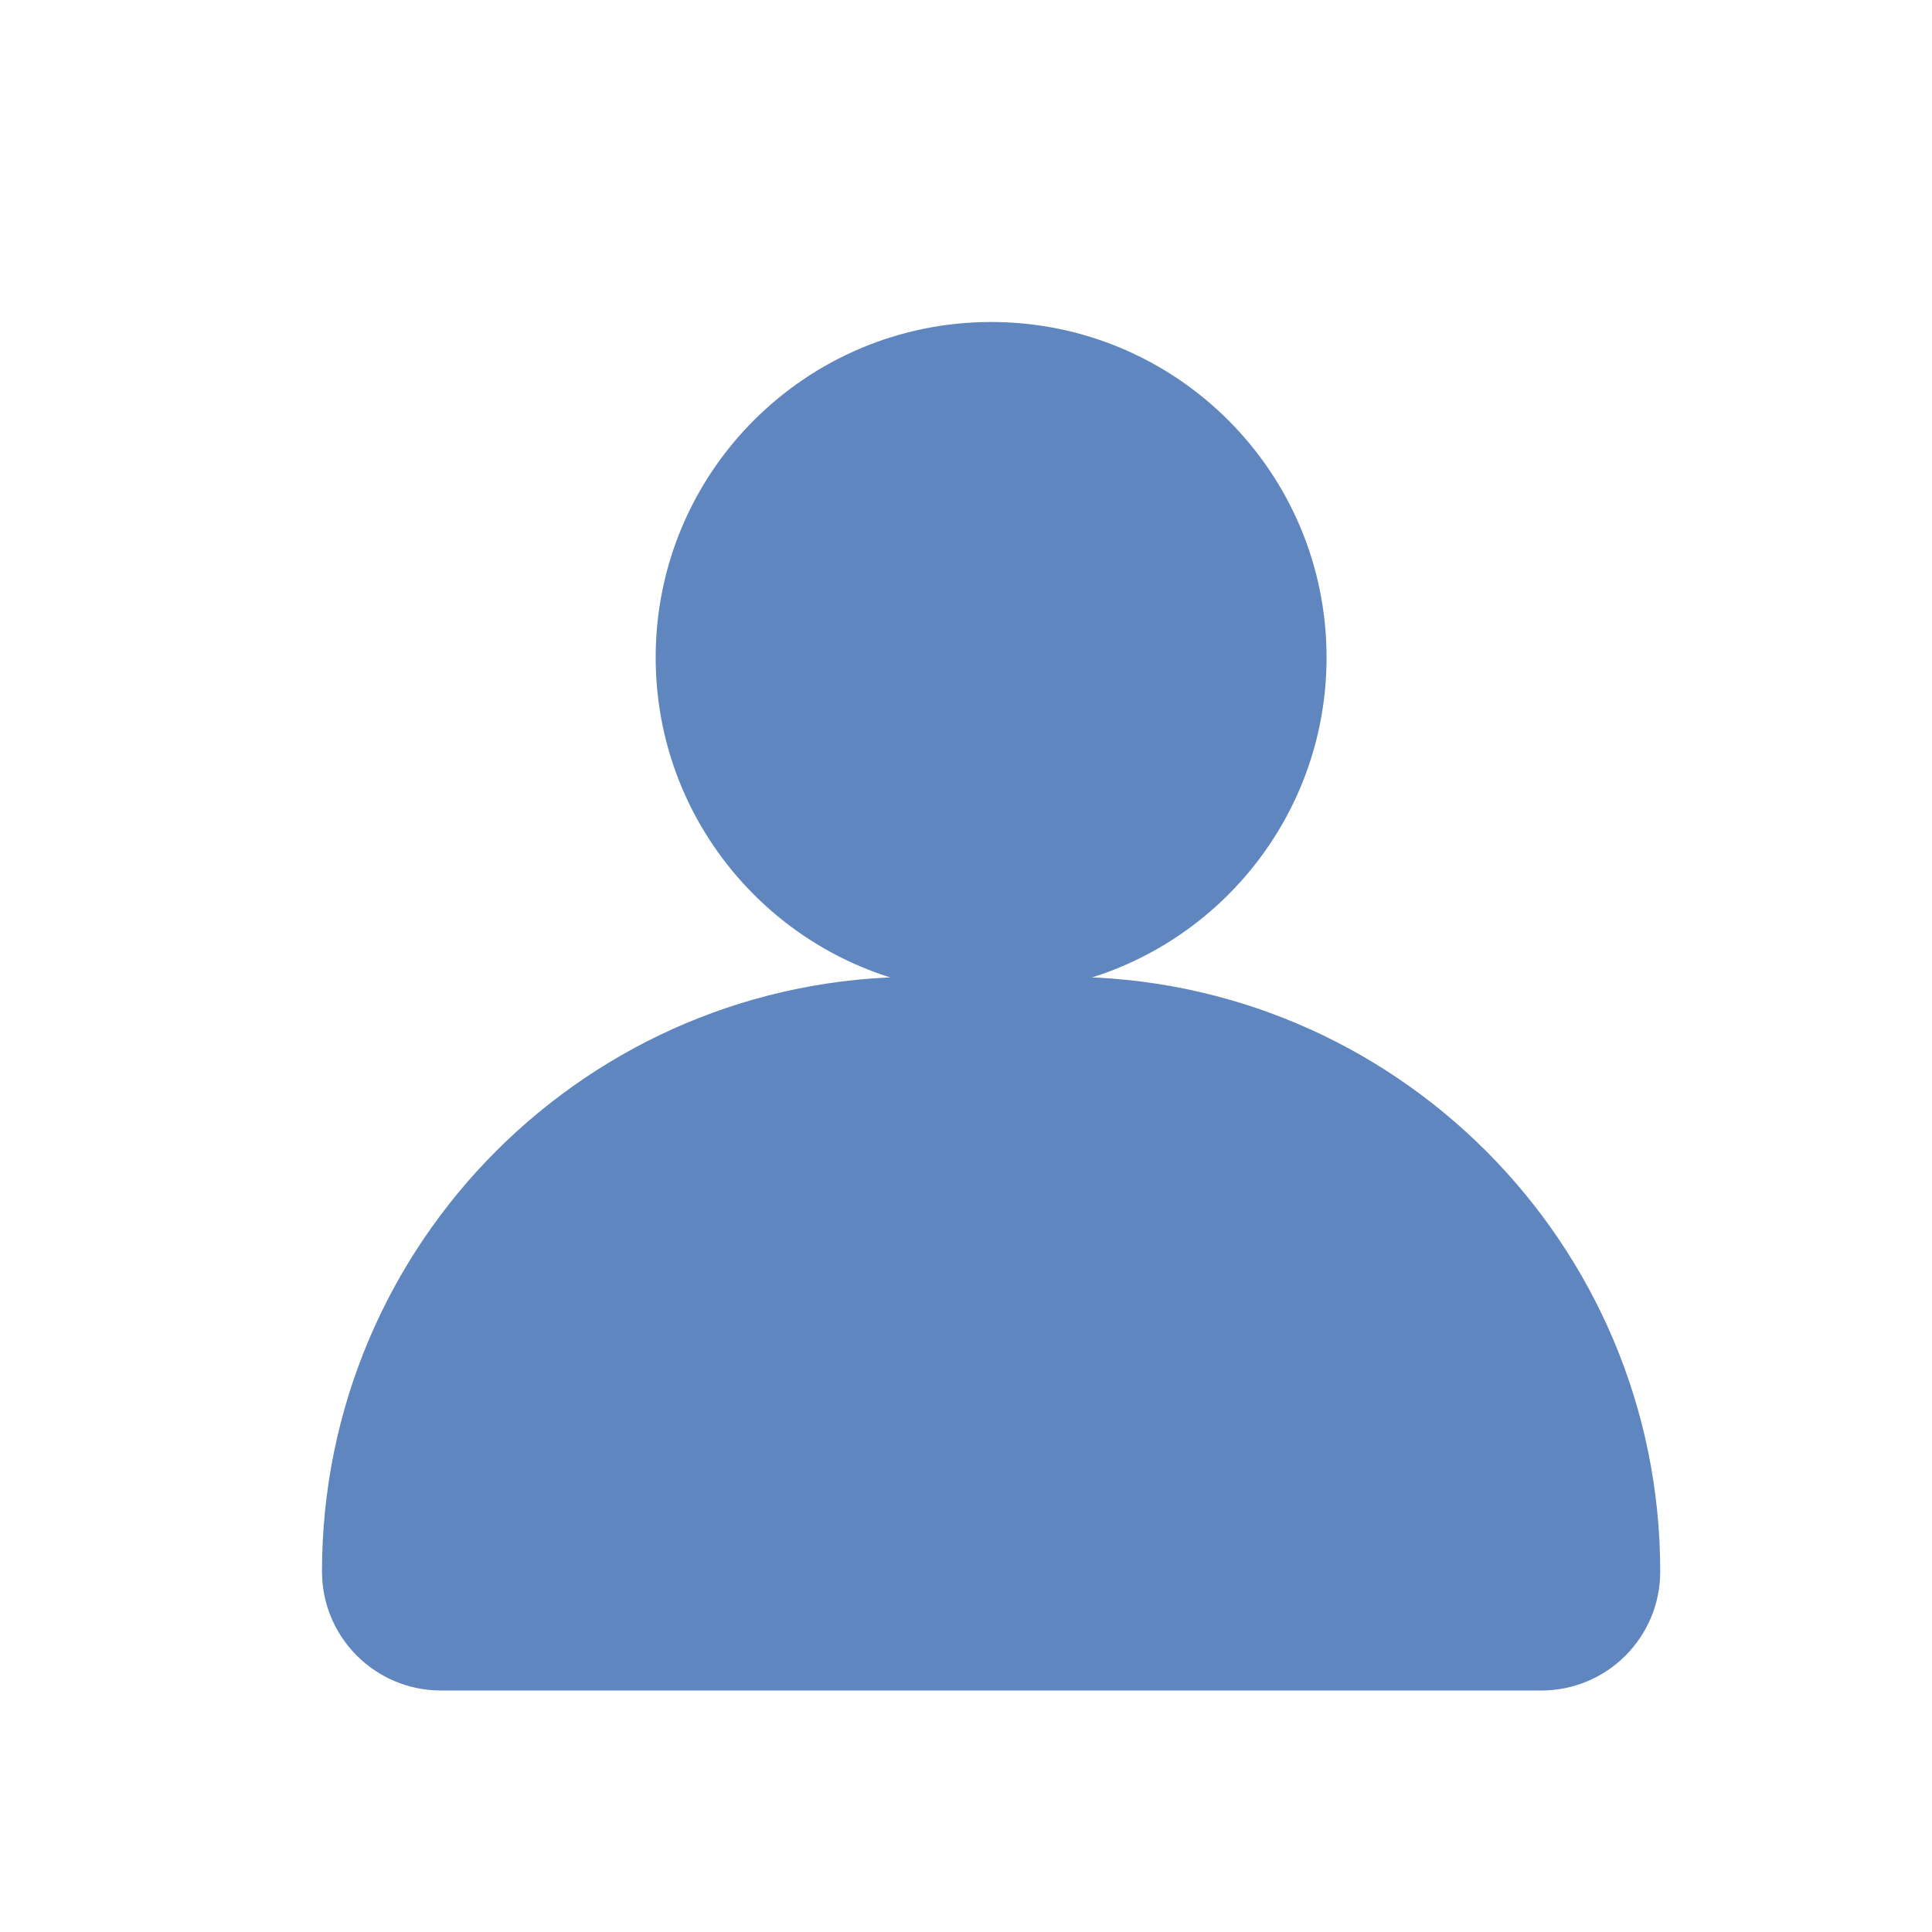
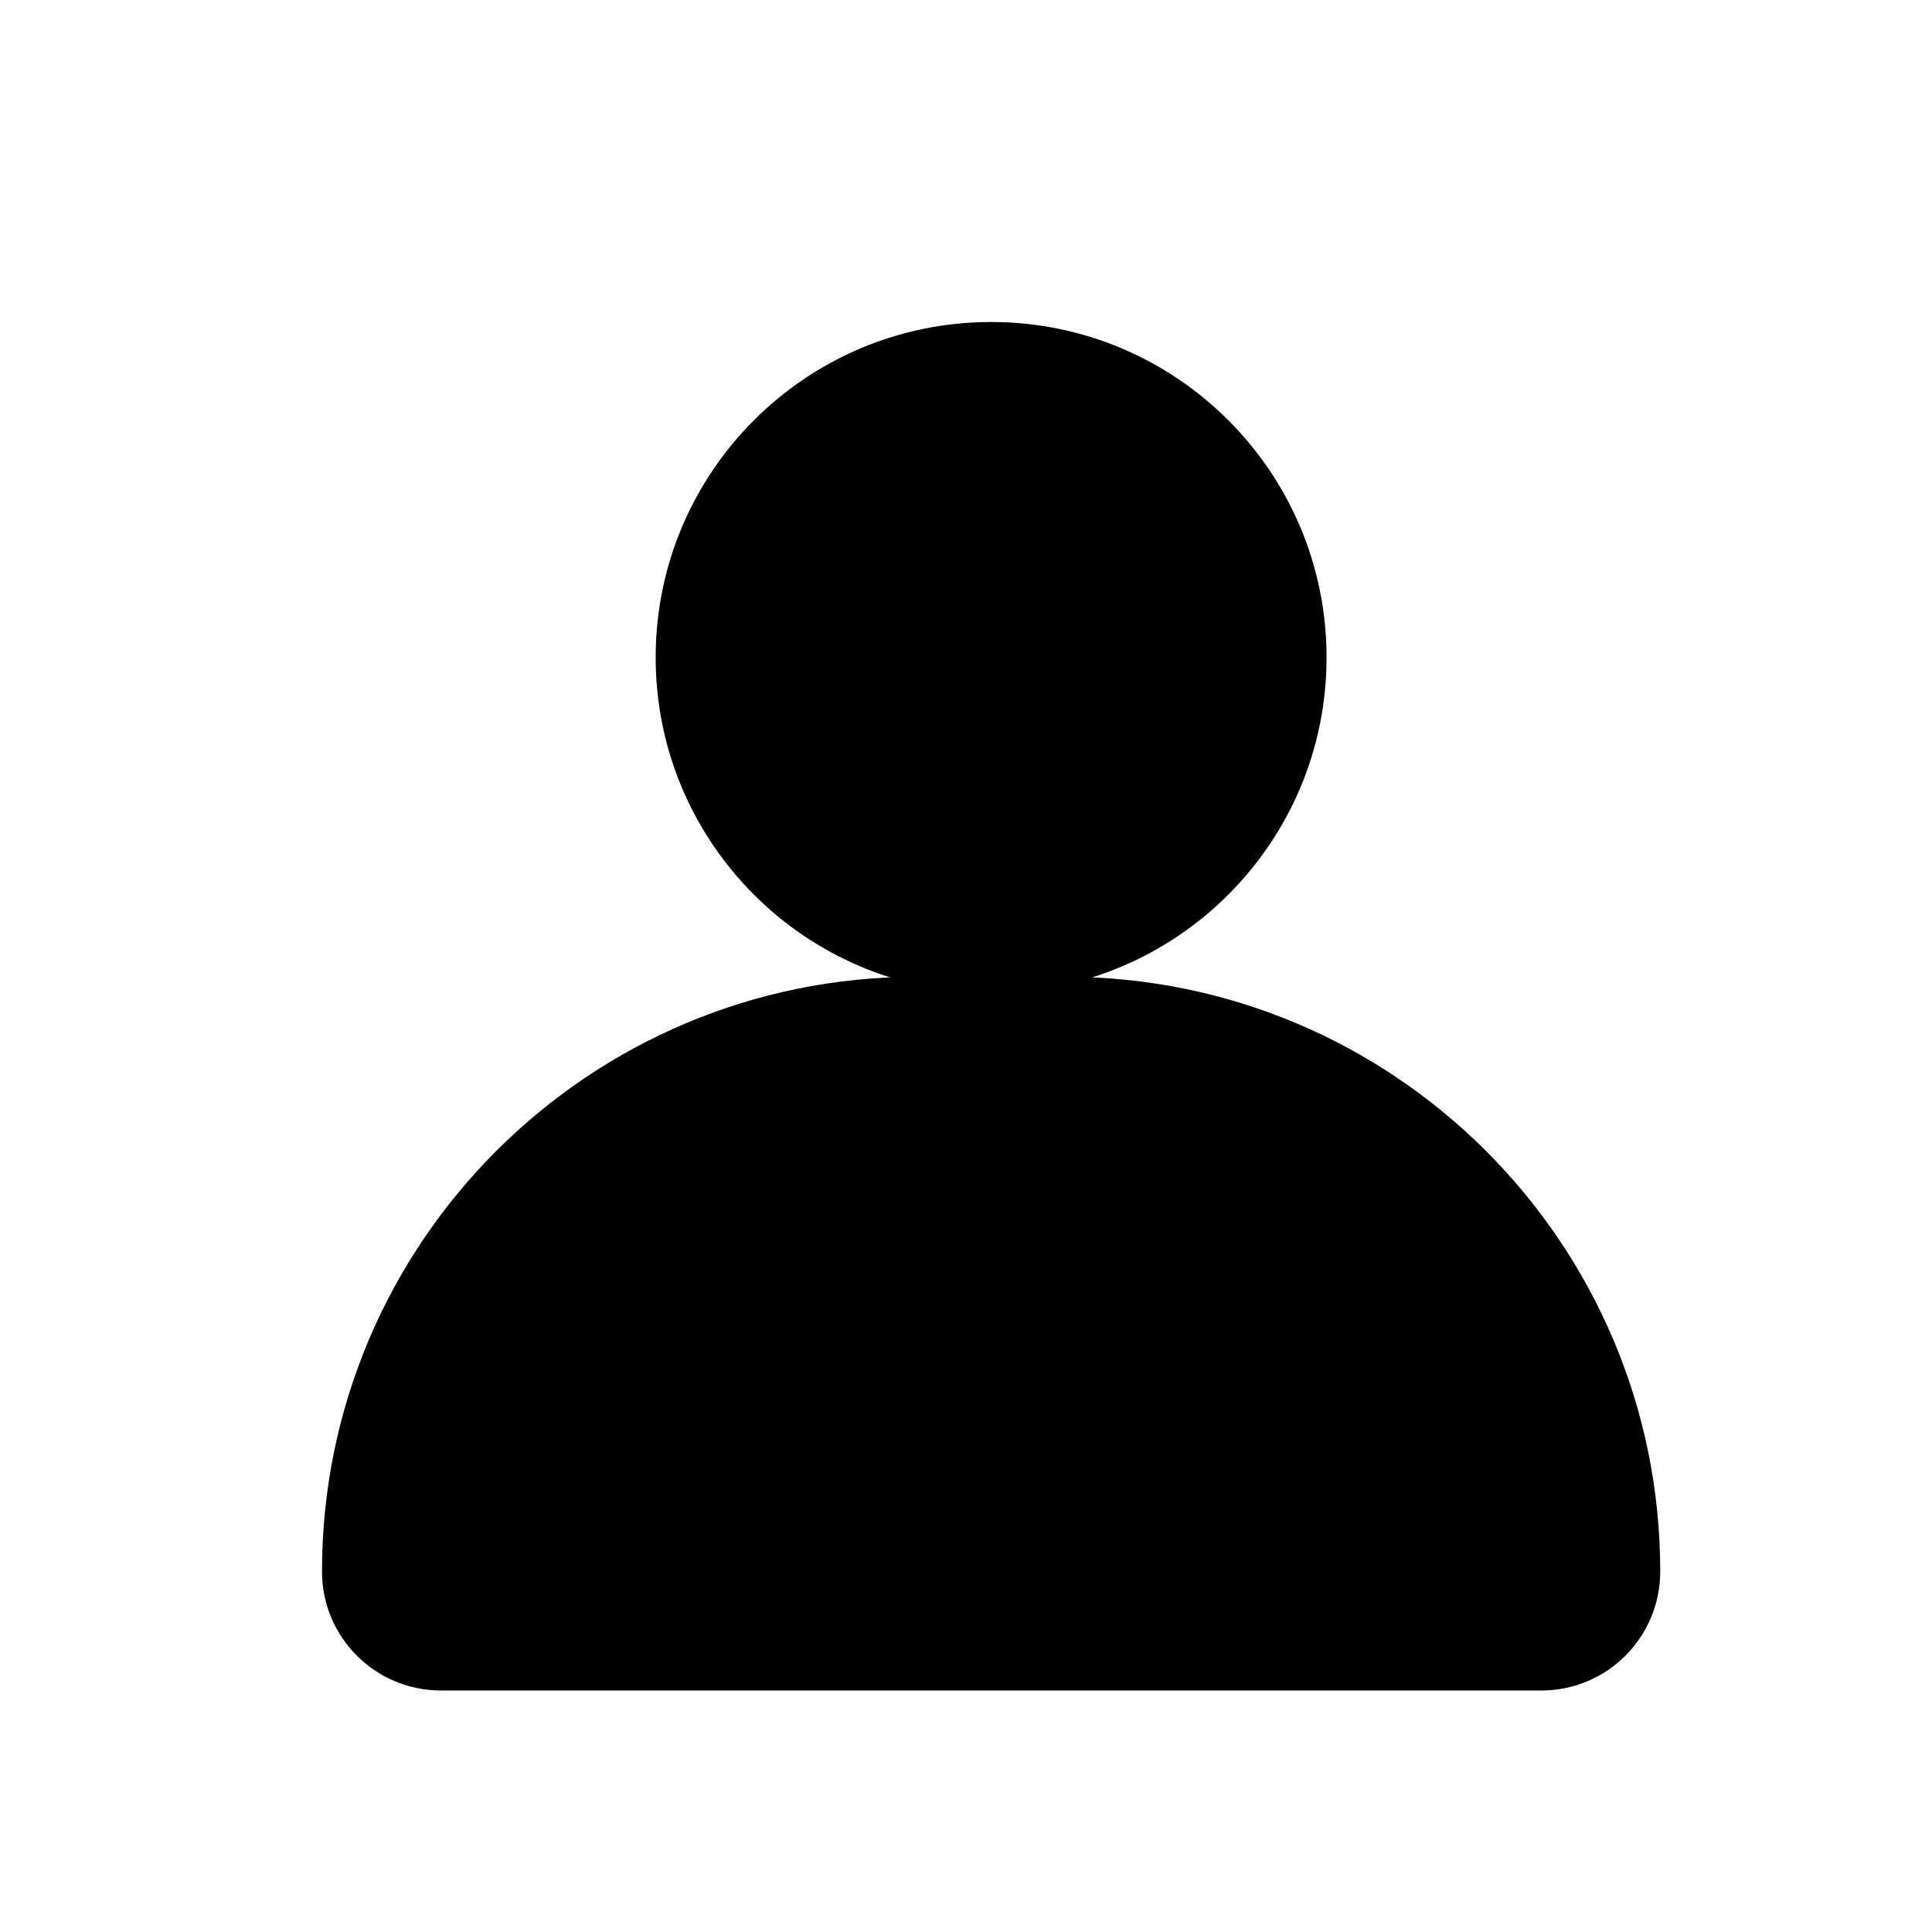
<svg xmlns="http://www.w3.org/2000/svg" width="24" height="24" viewBox="0 0 24 24" fill="none">
-   <circle cx="12.312" cy="8.167" r="4.167" fill="#5F86BF" />
-   <path d="M4 19.522C4 15.442 7.308 12.134 11.389 12.134H13.236C17.316 12.134 20.624 15.442 20.624 19.522C20.624 20.339 19.963 21 19.147 21H5.478C4.662 21 4 20.339 4 19.522Z" fill="#5F86BF" />
+   <circle cx="12.312" cy="8.167" r="4.167" fill="currentColor" />
+   <path d="M4 19.522C4 15.442 7.308 12.134 11.389 12.134H13.236C17.316 12.134 20.624 15.442 20.624 19.522C20.624 20.339 19.963 21 19.147 21H5.478C4.662 21 4 20.339 4 19.522Z" fill="currentColor" />
</svg>
